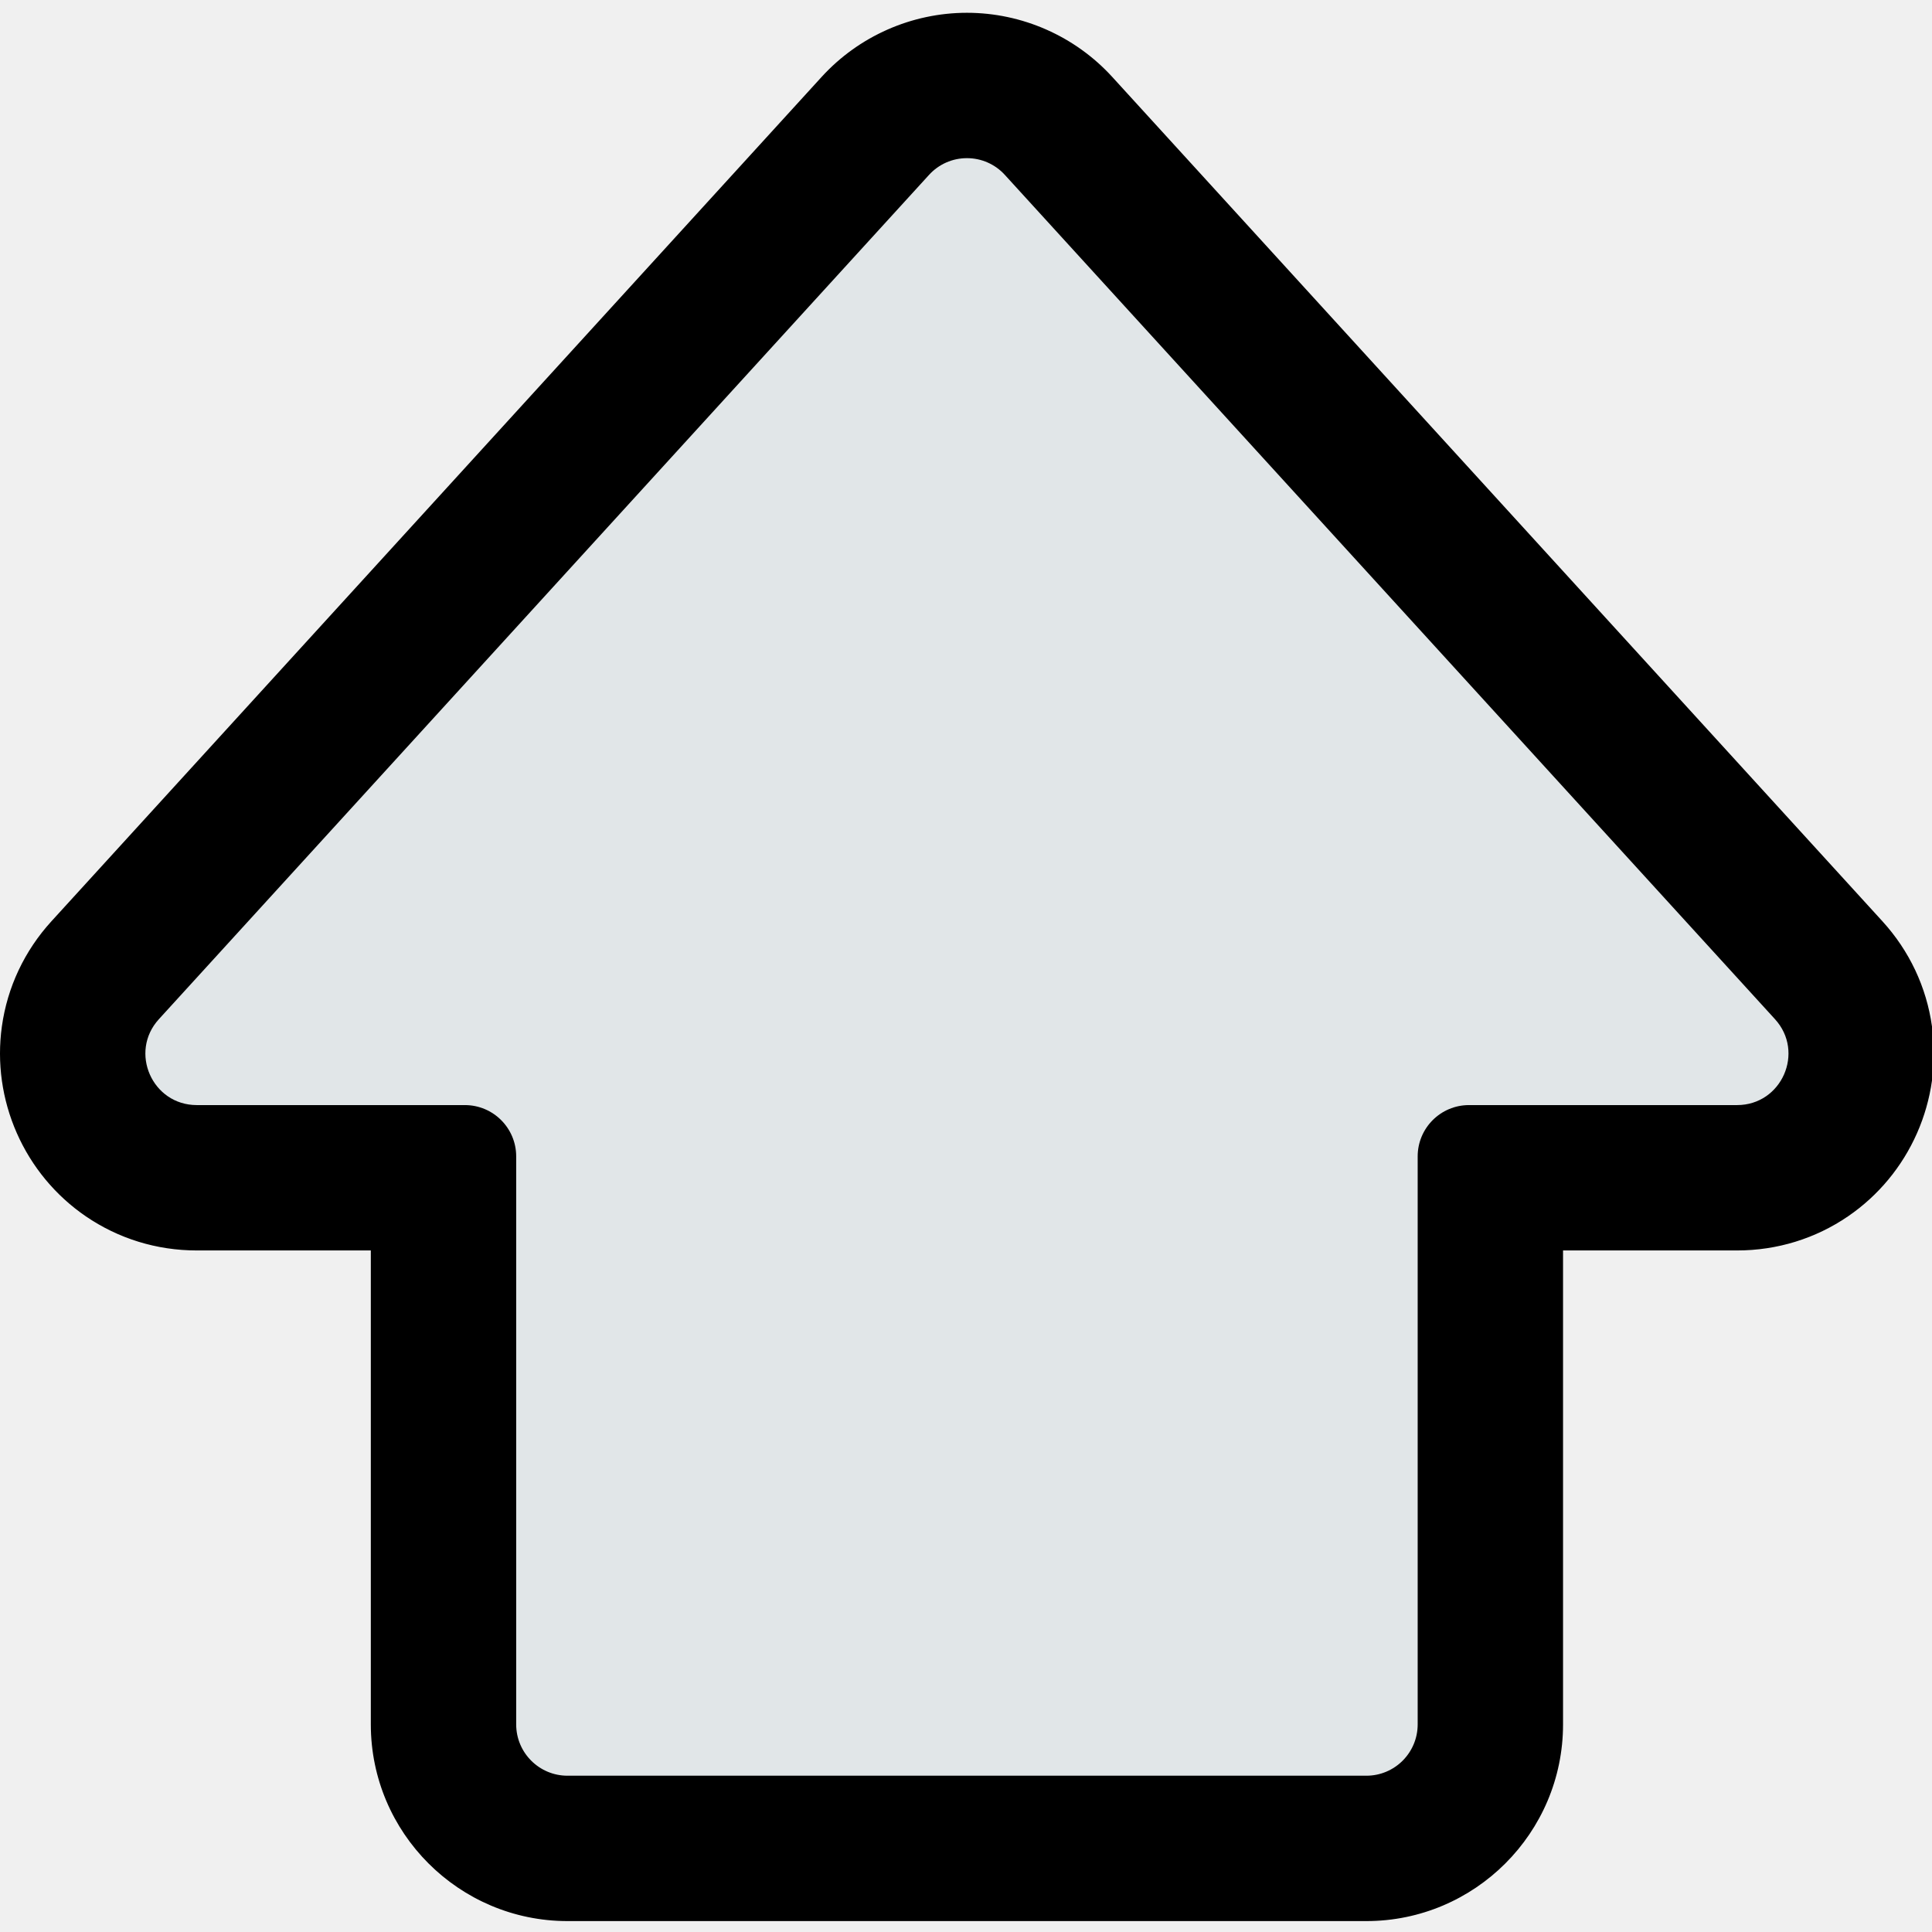
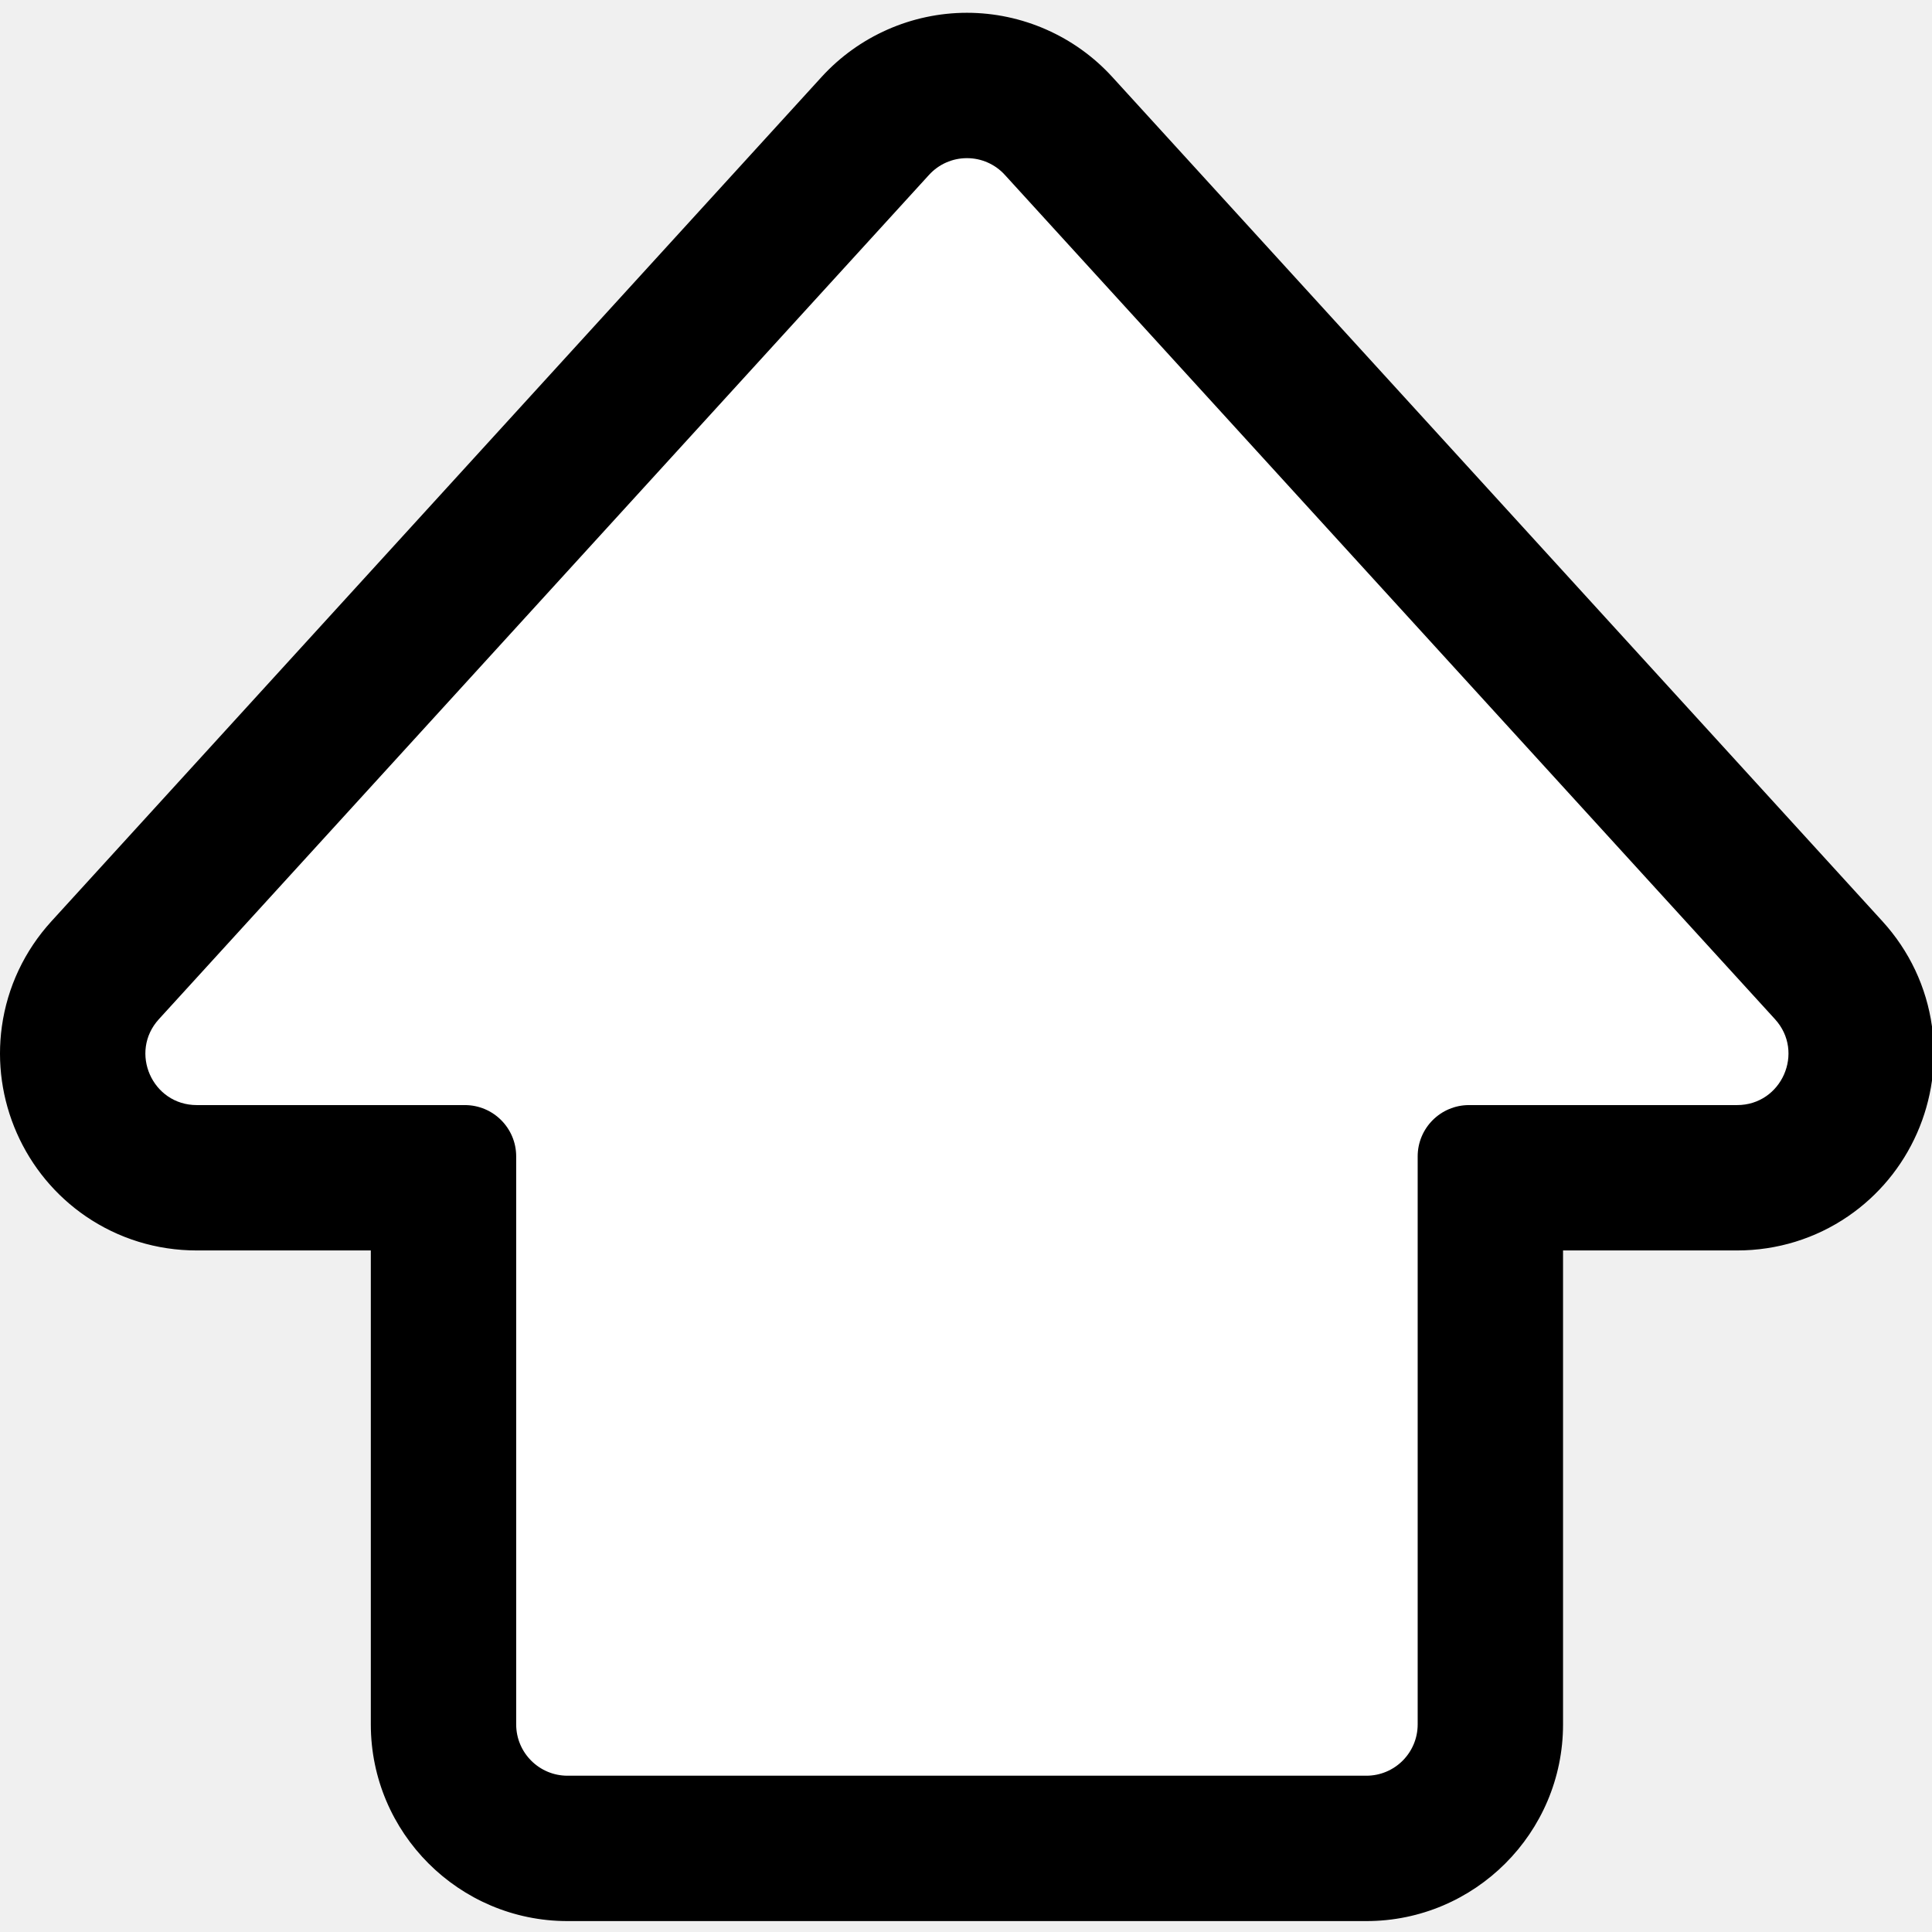
<svg xmlns="http://www.w3.org/2000/svg" width="15" height="15" viewBox="0 0 576 576">
-   <path class="svg-stroke" d="M25.812 362.18c9.663 6.625 21.026 10.127 32.859 10.127h52.383v141.798c0 32.058 26.082 58.14 58.14 58.14h238.167c32.058 0 58.14-26.082 58.14-58.14V372.307h52.384c11.833 0 23.195-3.502 32.858-10.127 8.913-6.109 15.942-14.595 20.331-24.536 4.388-9.943 5.919-20.854 4.427-31.557-1.617-11.604-6.688-22.359-14.662-31.102L331.232 23.271c-10.99-12.048-26.646-18.958-42.954-18.958s-31.964 6.91-42.955 18.959L15.717 274.985c-7.975 8.742-13.045 19.497-14.662 31.102-1.492 10.702.039 21.614 4.427 31.556S16.9 356.07 25.812 362.18z" stroke="#000" />
-   <path class="svg-fill" d="M47.368 303.855L276.975 52.142a15.241 15.241 0 0111.304-4.989 15.24 15.24 0 0111.303 4.989l229.607 251.714c8.959 9.822 1.99 25.611-11.304 25.611h-79.924c-8.45 0-15.3 6.851-15.3 15.3v169.338c0 8.449-6.851 15.3-15.3 15.3H169.195c-8.45 0-15.3-6.851-15.3-15.3V344.767c0-8.449-6.85-15.3-15.3-15.3H58.671c-13.295 0-20.263-15.788-11.303-25.612z" fill="#e1e6e8" />
+   <path d="M25.812 362.18c9.663 6.625 21.026 10.127 32.859 10.127h52.383v141.798c0 32.058 26.082 58.14 58.14 58.14h238.167c32.058 0 58.14-26.082 58.14-58.14V372.307h52.384c11.833 0 23.195-3.502 32.858-10.127 8.913-6.109 15.942-14.595 20.331-24.536 4.388-9.943 5.919-20.854 4.427-31.557-1.617-11.604-6.688-22.359-14.662-31.102L331.232 23.271c-10.99-12.048-26.646-18.958-42.954-18.958s-31.964 6.91-42.955 18.959L15.717 274.985c-7.975 8.742-13.045 19.497-14.662 31.102-1.492 10.702.039 21.614 4.427 31.556S16.9 356.07 25.812 362.18z" stroke="#000" />
+   <path d="M47.368 303.855L276.975 52.142a15.241 15.241 0 0111.304-4.989 15.24 15.24 0 0111.303 4.989l229.607 251.714c8.959 9.822 1.99 25.611-11.304 25.611h-79.924c-8.45 0-15.3 6.851-15.3 15.3v169.338c0 8.449-6.851 15.3-15.3 15.3H169.195c-8.45 0-15.3-6.851-15.3-15.3V344.767c0-8.449-6.85-15.3-15.3-15.3H58.671c-13.295 0-20.263-15.788-11.303-25.612z" fill="#fff" />
</svg>
